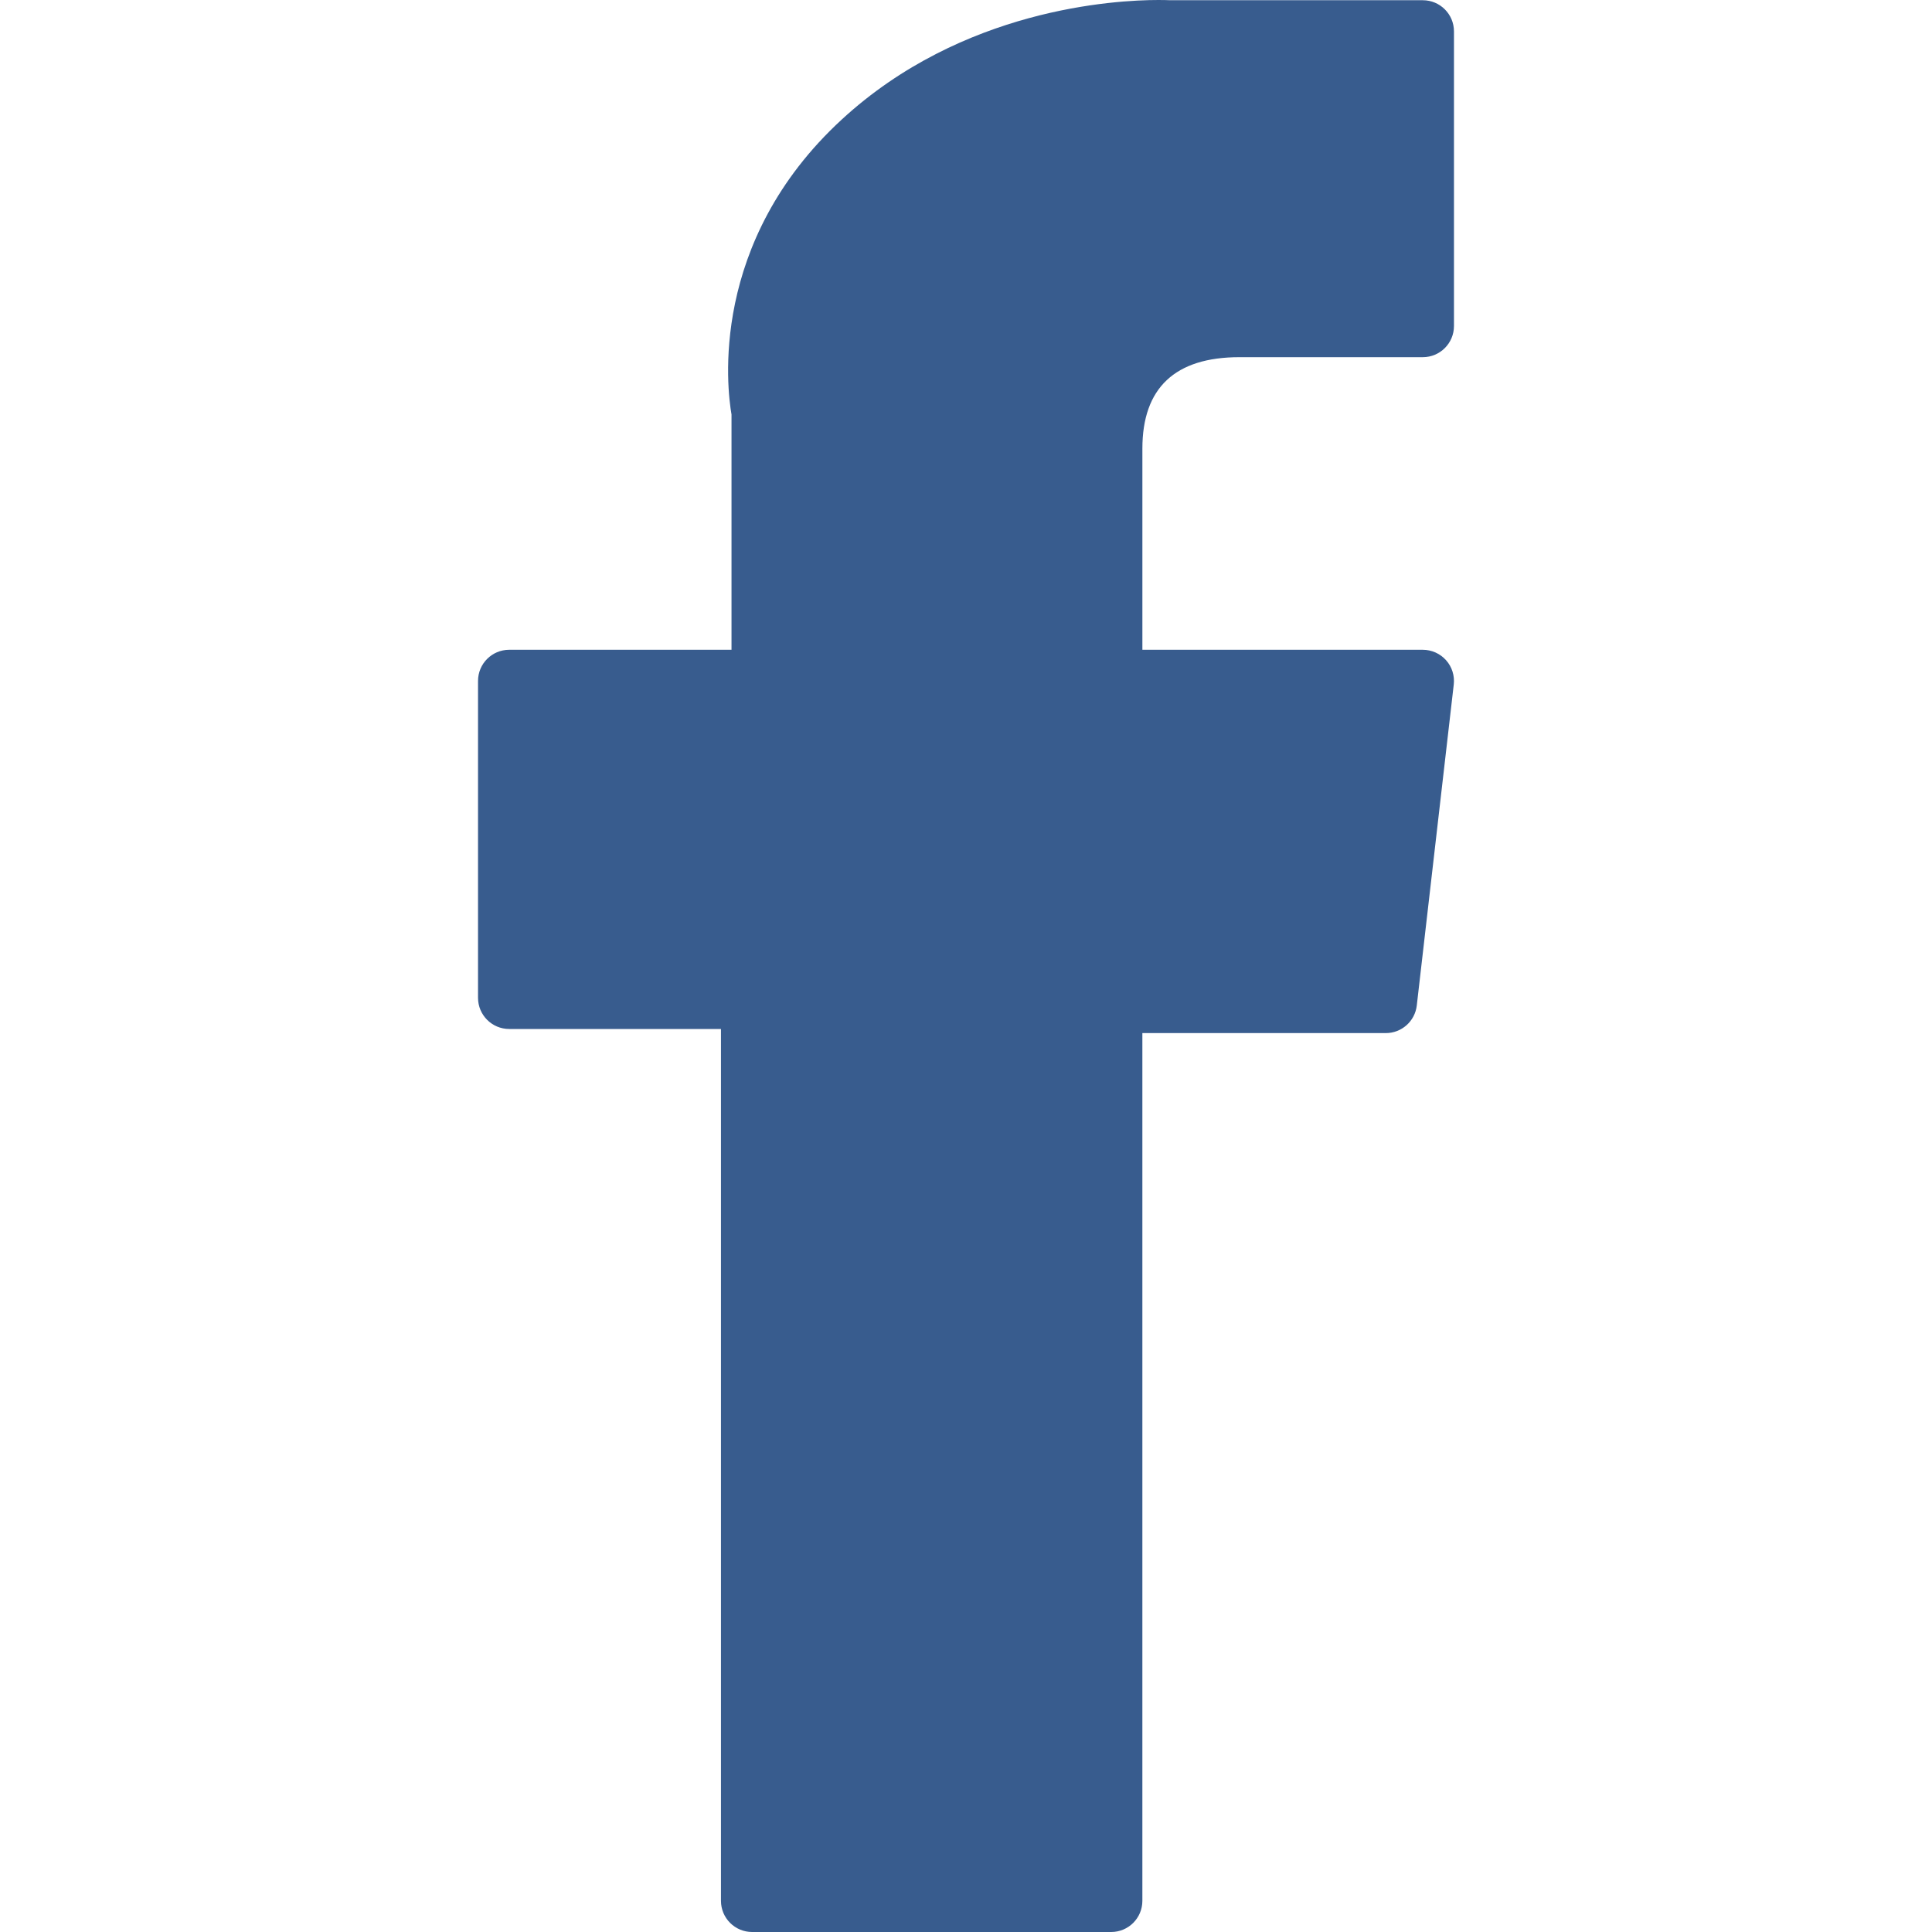
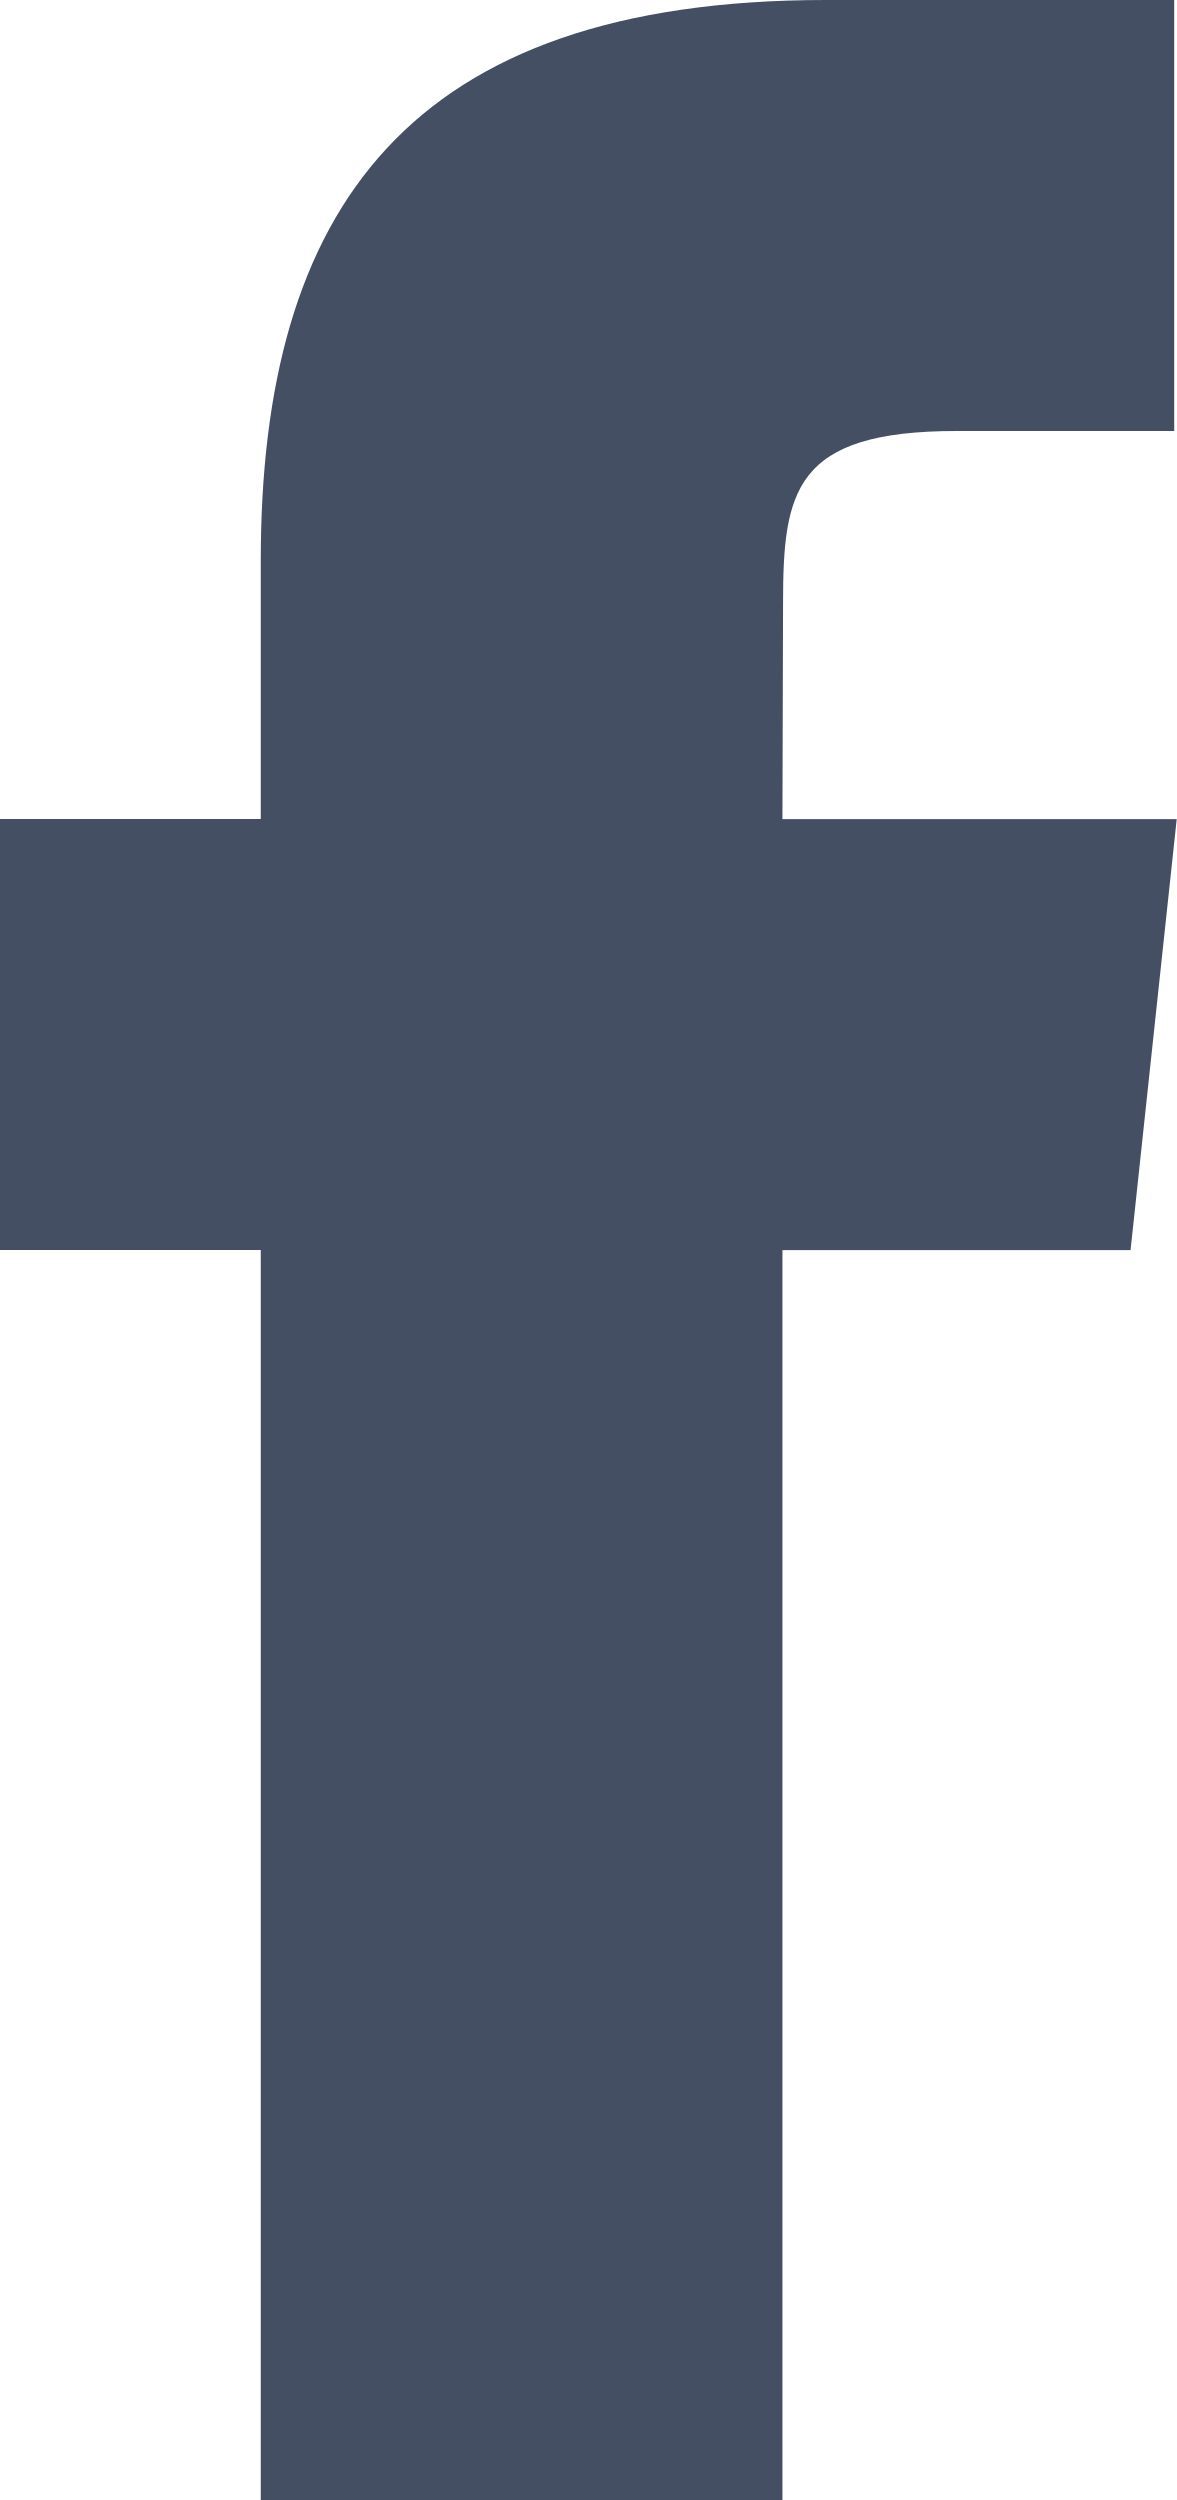
- <svg xmlns="http://www.w3.org/2000/svg" version="1.1" id="Layer_1" x="0px" y="0px" viewBox="0 0 512 512" style="enable-background:new 0 0 512 512;" xml:space="preserve">
-   <path style="fill:#385C8E;" d="M134.941,272.691h56.123v231.051c0,4.562,3.696,8.258,8.258,8.258h95.159  c4.562,0,8.258-3.696,8.258-8.258V273.78h64.519c4.195,0,7.725-3.148,8.204-7.315l9.799-85.061c0.269-2.34-0.472-4.684-2.038-6.44  c-1.567-1.757-3.81-2.763-6.164-2.763h-74.316V118.88c0-16.073,8.654-24.224,25.726-24.224c2.433,0,48.59,0,48.59,0  c4.562,0,8.258-3.698,8.258-8.258V8.319c0-4.562-3.696-8.258-8.258-8.258h-66.965C309.622,0.038,308.573,0,307.027,0  c-11.619,0-52.006,2.281-83.909,31.63c-35.348,32.524-30.434,71.465-29.26,78.217v62.352h-58.918c-4.562,0-8.258,3.696-8.258,8.258  v83.975C126.683,268.993,130.379,272.691,134.941,272.691z" />
-   <g>
- </g>
-   <g>
- </g>
-   <g>
- </g>
-   <g>
- </g>
-   <g>
- </g>
-   <g>
- </g>
-   <g>
- </g>
-   <g>
- </g>
-   <g>
- </g>
-   <g>
- </g>
-   <g>
- </g>
-   <g>
- </g>
-   <g>
- </g>
-   <g>
- </g>
-   <g>
- </g>
+ <svg xmlns="http://www.w3.org/2000/svg" width="34.674" height="73.667" viewBox="0 0 34.674 73.667">
+   <path id="facebook_icon" data-name="facebook icon" d="M110.072,162.667H94.7V125.834H87.016v-12.7H94.7v-7.62C94.7,95.163,99.037,89,111.357,89h10.259v12.7h-6.409c-4.8,0-5.117,1.776-5.117,5.085l-.018,6.352H121.69l-1.36,12.7H110.072Z" transform="translate(-87.016 -89)" fill="#444f63" />
</svg>
